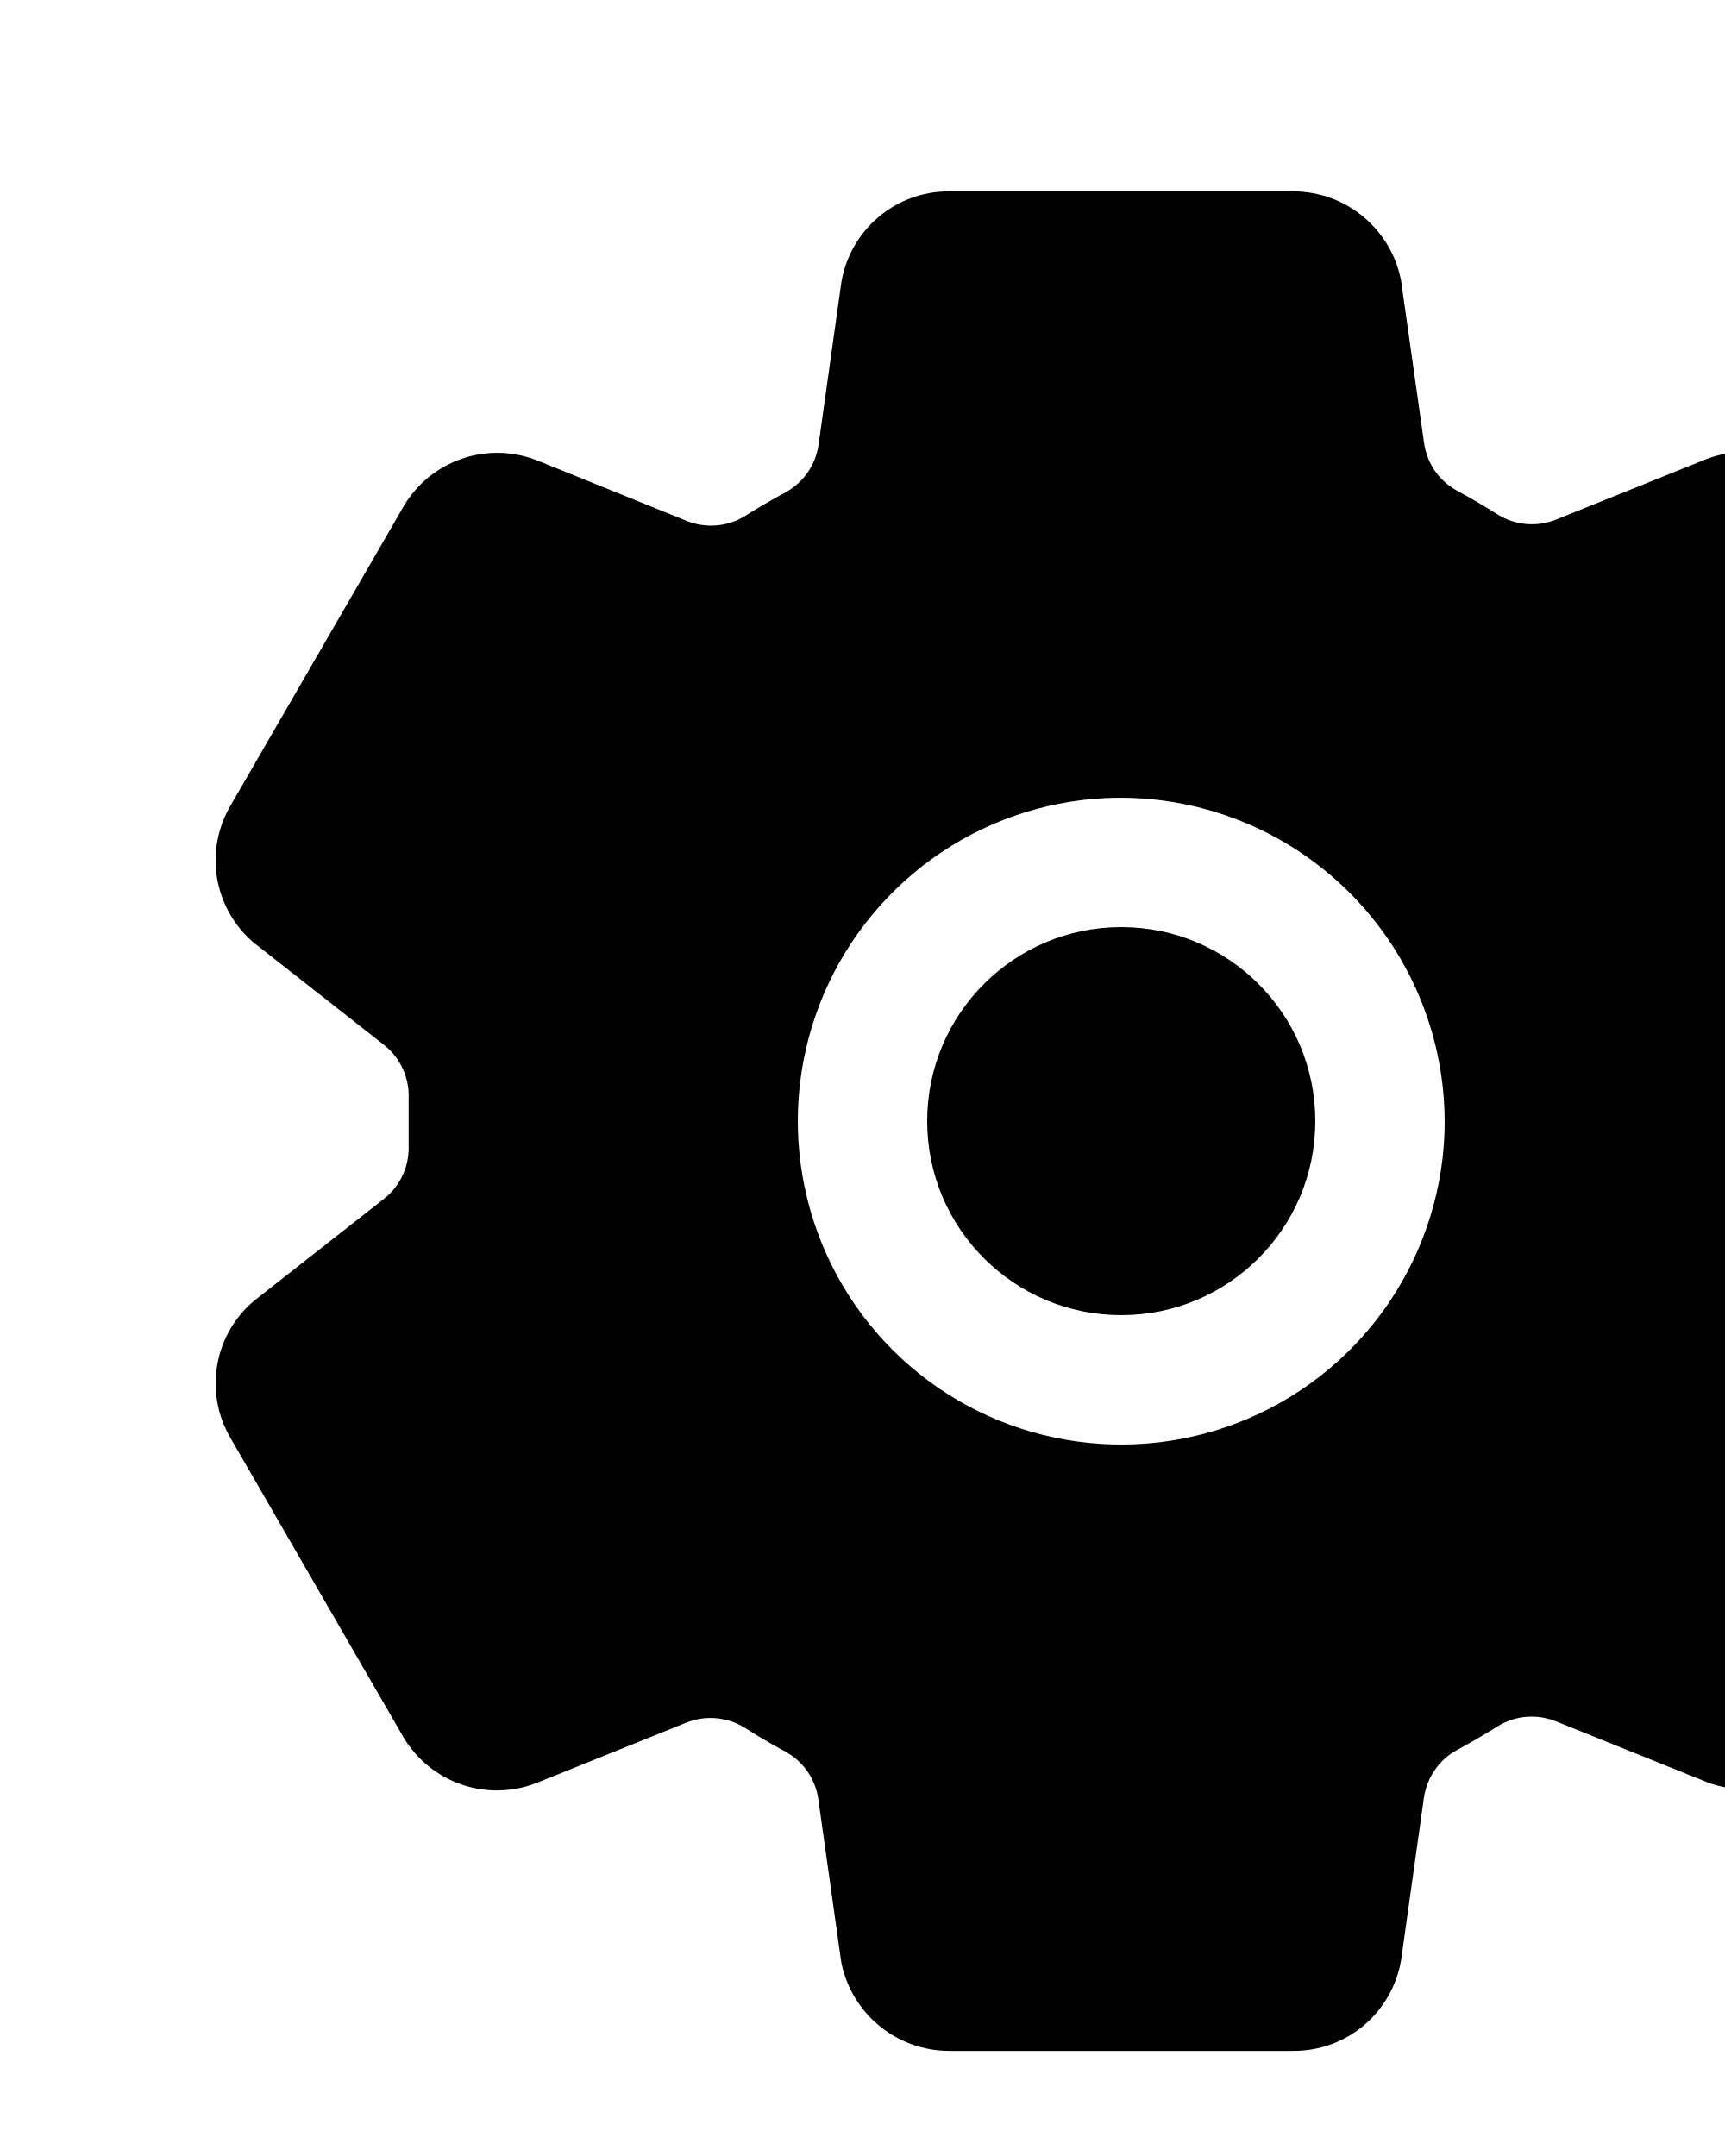
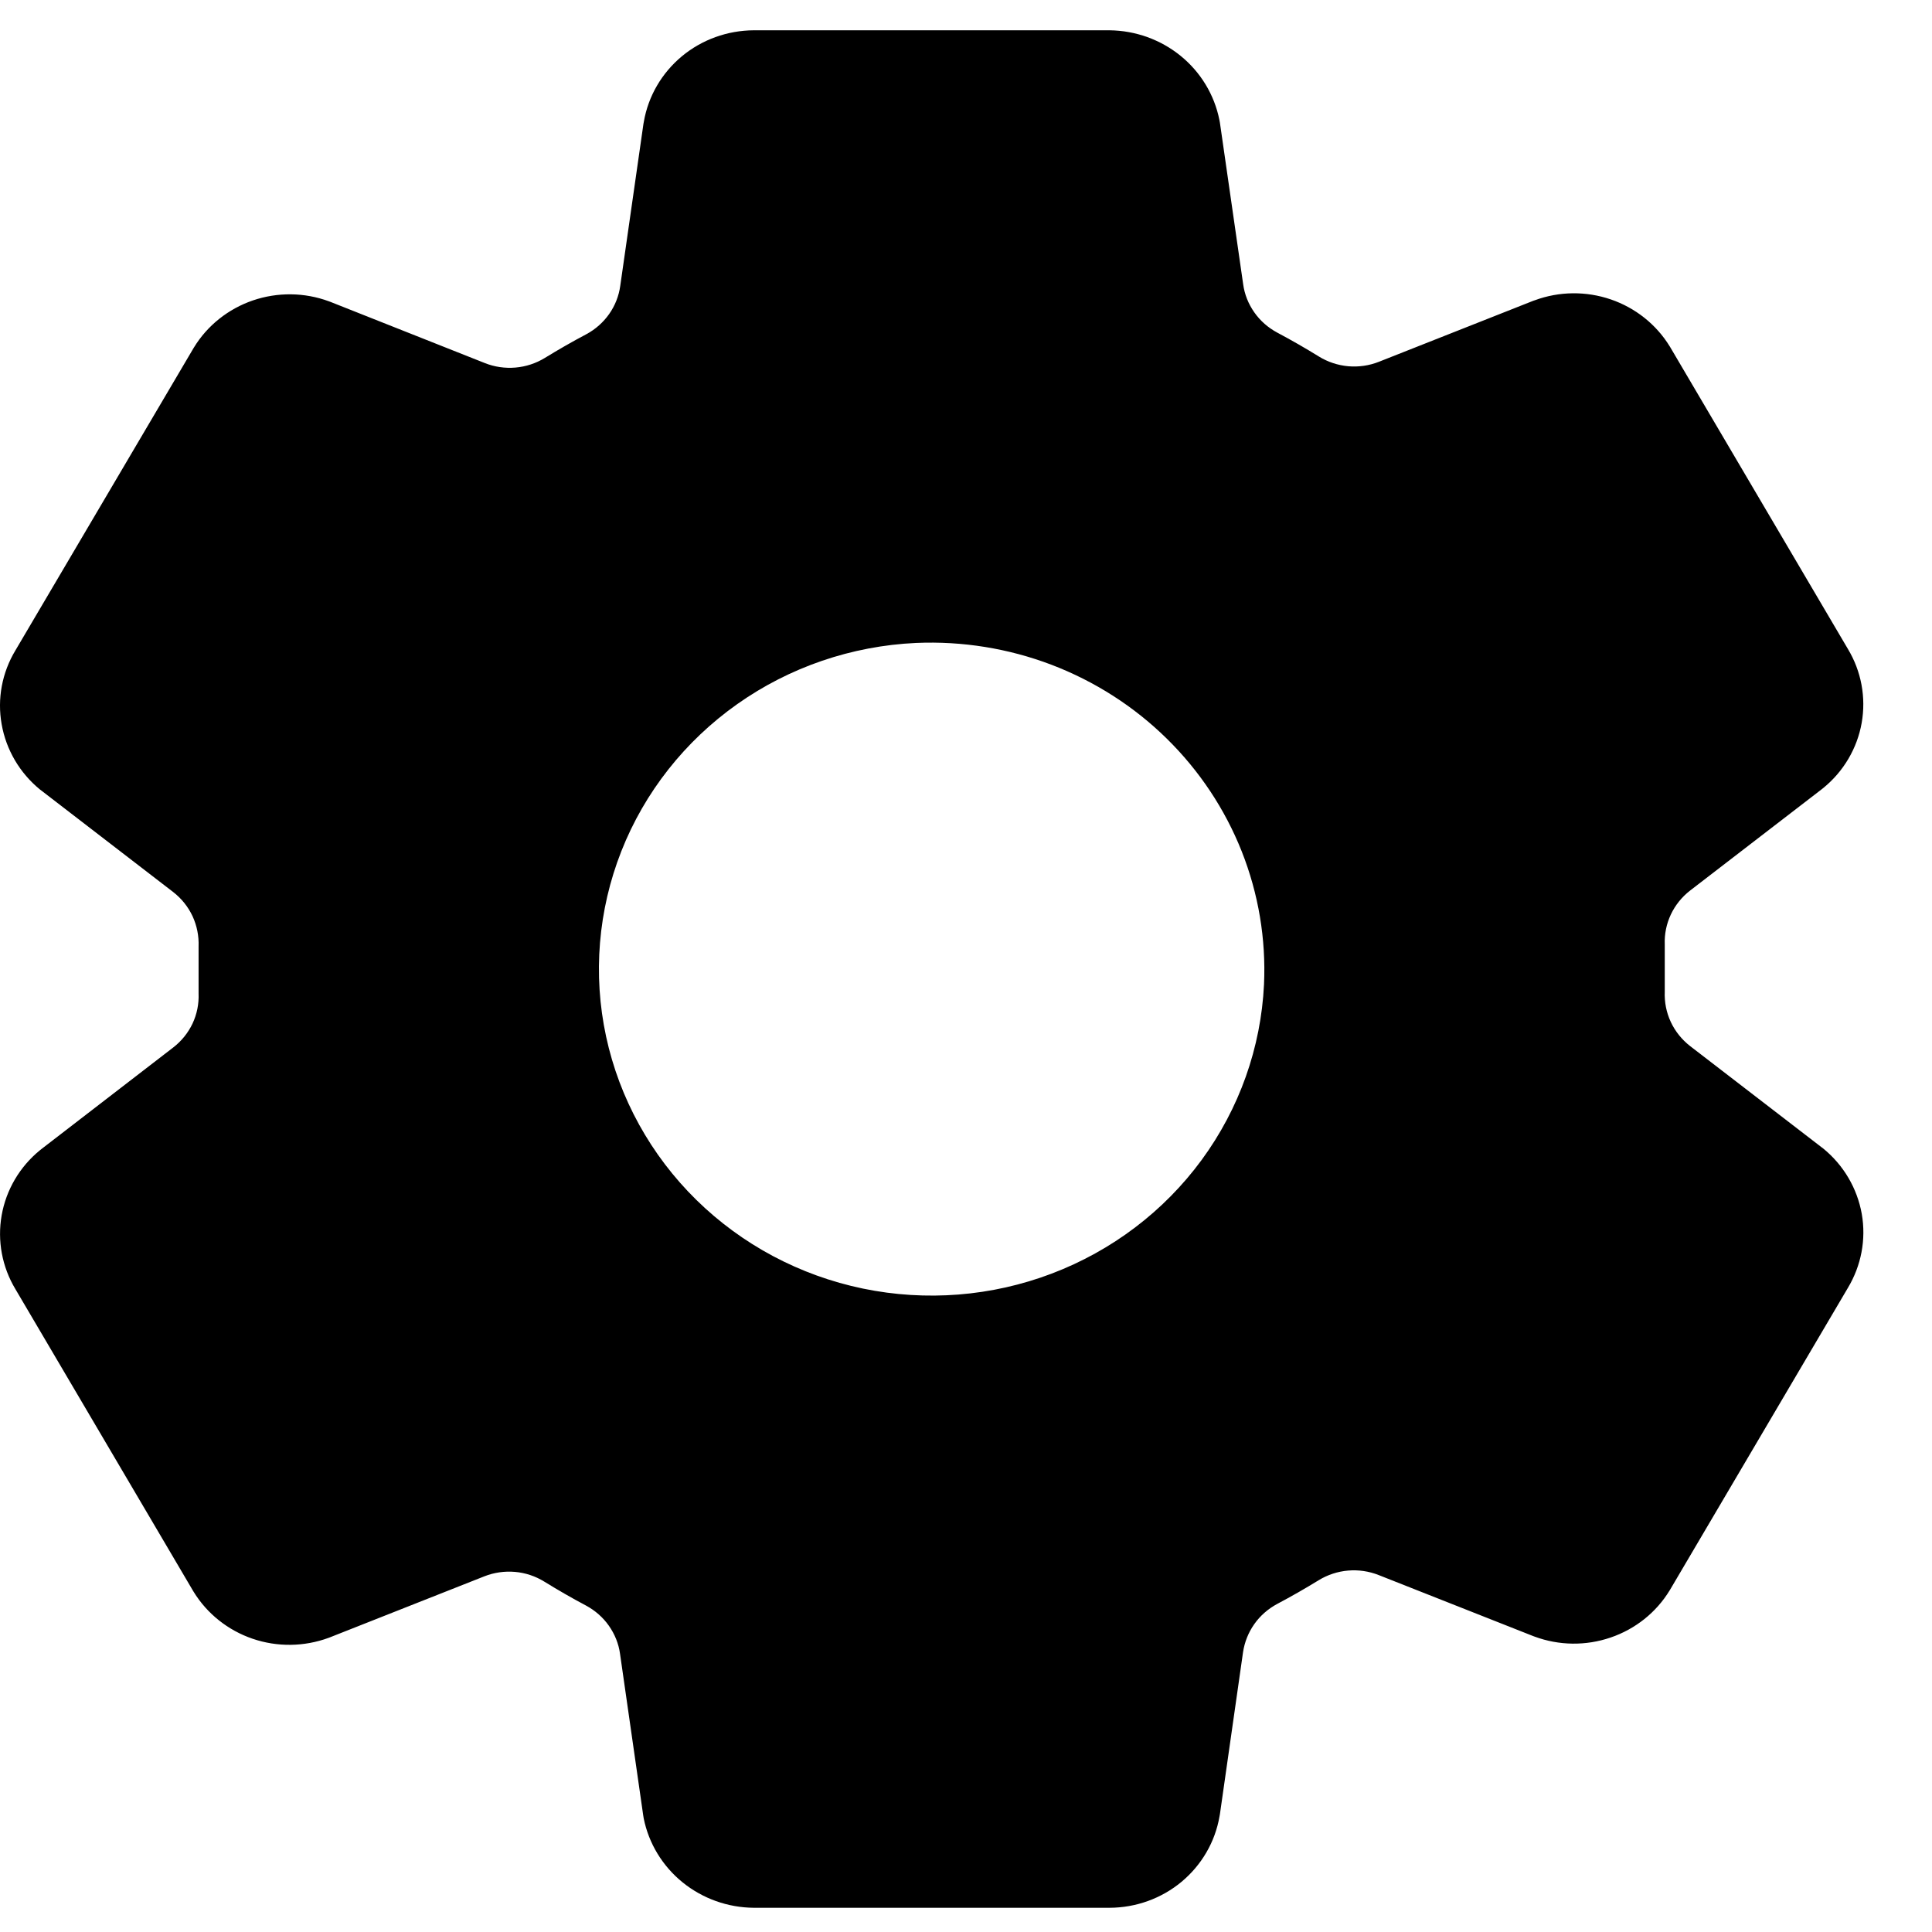
- <svg xmlns="http://www.w3.org/2000/svg" viewBox="12 12 20 25">
-   <path d="M25 27.25C26.243 27.25 27.25 26.243 27.25 25C27.25 23.757 26.243 22.75 25 22.75C23.757 22.75 22.75 23.757 22.75 25C22.75 26.243 23.757 27.25 25 27.25Z" />
-   <path d="M35.05 27.062L35.028 27.045L33.548 25.884C33.454 25.81 33.38 25.715 33.33 25.607C33.28 25.498 33.257 25.379 33.262 25.26V24.718C33.258 24.599 33.281 24.481 33.331 24.373C33.381 24.266 33.455 24.171 33.549 24.098L35.028 22.938L35.05 22.92C35.278 22.73 35.431 22.465 35.481 22.172C35.532 21.88 35.477 21.579 35.326 21.323L33.324 17.859C33.322 17.856 33.32 17.852 33.318 17.849C33.166 17.597 32.931 17.406 32.653 17.309C32.375 17.212 32.072 17.216 31.797 17.319L31.78 17.325L30.041 18.025C29.932 18.069 29.813 18.087 29.695 18.076C29.577 18.066 29.463 18.028 29.363 17.965C29.209 17.868 29.053 17.776 28.894 17.69C28.791 17.634 28.703 17.555 28.636 17.459C28.57 17.362 28.527 17.252 28.511 17.136L28.248 15.28L28.243 15.246C28.186 14.959 28.032 14.7 27.806 14.513C27.581 14.325 27.297 14.222 27.004 14.219H22.996C22.698 14.22 22.411 14.325 22.184 14.518C21.958 14.71 21.806 14.975 21.756 15.268L21.752 15.294L21.491 17.154C21.474 17.27 21.432 17.38 21.366 17.476C21.299 17.572 21.212 17.652 21.109 17.708C20.95 17.794 20.794 17.885 20.641 17.981C20.541 18.044 20.427 18.082 20.31 18.092C20.192 18.102 20.074 18.085 19.964 18.041L18.224 17.337L18.207 17.331C17.931 17.227 17.628 17.224 17.35 17.321C17.072 17.418 16.836 17.61 16.685 17.862L16.679 17.873L14.674 21.339C14.523 21.595 14.468 21.896 14.518 22.189C14.569 22.482 14.722 22.747 14.95 22.938L14.973 22.955L16.452 24.116C16.546 24.19 16.62 24.285 16.67 24.393C16.72 24.502 16.743 24.621 16.738 24.74V25.282C16.742 25.401 16.719 25.519 16.669 25.627C16.619 25.734 16.545 25.829 16.451 25.902L14.973 27.062L14.95 27.08C14.722 27.27 14.569 27.535 14.519 27.828C14.468 28.12 14.523 28.421 14.674 28.677L16.676 32.141C16.678 32.144 16.68 32.148 16.682 32.151C16.834 32.403 17.069 32.594 17.347 32.691C17.625 32.788 17.928 32.784 18.203 32.681L18.22 32.675L19.957 31.975C20.067 31.931 20.186 31.913 20.304 31.924C20.422 31.934 20.535 31.972 20.636 32.035C20.789 32.133 20.945 32.224 21.104 32.31C21.207 32.366 21.296 32.445 21.362 32.541C21.429 32.638 21.472 32.748 21.488 32.864L21.749 34.72L21.754 34.754C21.811 35.042 21.966 35.301 22.192 35.488C22.418 35.675 22.702 35.779 22.996 35.781H27.004C27.302 35.78 27.589 35.675 27.816 35.483C28.042 35.291 28.194 35.025 28.244 34.732L28.248 34.706L28.509 32.846C28.526 32.73 28.569 32.62 28.636 32.523C28.702 32.427 28.79 32.348 28.893 32.292C29.053 32.206 29.21 32.114 29.362 32.019C29.462 31.956 29.575 31.918 29.693 31.908C29.81 31.898 29.929 31.915 30.038 31.959L31.779 32.66L31.795 32.667C32.071 32.77 32.374 32.774 32.653 32.677C32.931 32.58 33.166 32.388 33.318 32.135C33.319 32.132 33.321 32.128 33.324 32.125L35.326 28.661C35.477 28.405 35.532 28.104 35.482 27.811C35.431 27.518 35.278 27.253 35.05 27.062ZM28.746 25.176C28.712 25.902 28.467 26.602 28.043 27.192C27.618 27.782 27.031 28.235 26.353 28.497C25.675 28.76 24.936 28.819 24.225 28.669C23.514 28.519 22.862 28.166 22.348 27.652C21.834 27.138 21.481 26.486 21.331 25.775C21.181 25.064 21.24 24.324 21.503 23.646C21.765 22.969 22.219 22.382 22.808 21.957C23.398 21.532 24.098 21.288 24.824 21.254C25.345 21.231 25.866 21.317 26.352 21.506C26.838 21.695 27.279 21.983 27.648 22.352C28.017 22.721 28.305 23.162 28.494 23.649C28.683 24.135 28.769 24.655 28.746 25.176Z" />
+ <svg xmlns="http://www.w3.org/2000/svg" width="28" height="28" viewBox="0 0 28 28">
+   <path d="M26.426 16.647L26.397 16.625L24.495 15.161C24.374 15.067 24.278 14.947 24.214 14.81C24.15 14.673 24.121 14.523 24.127 14.372V13.688C24.121 13.539 24.151 13.39 24.215 13.254C24.279 13.118 24.375 12.999 24.495 12.906L26.397 11.442L26.426 11.419C26.719 11.18 26.916 10.845 26.981 10.476C27.046 10.107 26.975 9.727 26.781 9.405L24.207 5.033C24.204 5.029 24.201 5.025 24.199 5.02C24.004 4.702 23.701 4.461 23.344 4.339C22.987 4.217 22.597 4.221 22.243 4.352L22.222 4.359L19.985 5.243C19.844 5.299 19.692 5.321 19.54 5.308C19.388 5.294 19.242 5.246 19.113 5.166C18.916 5.044 18.715 4.929 18.51 4.82C18.378 4.749 18.264 4.649 18.179 4.528C18.093 4.406 18.037 4.267 18.017 4.12L17.68 1.779L17.672 1.736C17.599 1.373 17.401 1.046 17.111 0.81C16.821 0.574 16.457 0.443 16.08 0.439H10.925C10.543 0.441 10.173 0.574 9.882 0.816C9.59 1.059 9.395 1.394 9.331 1.764L9.325 1.797L8.989 4.144C8.969 4.289 8.914 4.429 8.829 4.55C8.744 4.671 8.631 4.772 8.499 4.843C8.295 4.951 8.094 5.066 7.897 5.187C7.768 5.266 7.622 5.314 7.471 5.327C7.32 5.34 7.167 5.318 7.027 5.262L4.789 4.375L4.767 4.367C4.413 4.236 4.023 4.232 3.665 4.354C3.307 4.477 3.004 4.718 2.81 5.037L2.802 5.05L0.224 9.425C0.029 9.748 -0.042 10.128 0.024 10.497C0.089 10.867 0.286 11.202 0.579 11.442L0.608 11.464L2.51 12.928C2.631 13.022 2.727 13.142 2.791 13.279C2.854 13.416 2.884 13.566 2.878 13.717V14.4C2.884 14.55 2.854 14.699 2.79 14.835C2.725 14.971 2.629 15.09 2.509 15.182L0.608 16.647L0.579 16.67C0.286 16.909 0.089 17.244 0.024 17.613C-0.041 17.982 0.03 18.362 0.224 18.684L2.798 23.056C2.801 23.06 2.804 23.064 2.806 23.069C3.001 23.387 3.304 23.628 3.661 23.75C4.018 23.872 4.408 23.867 4.762 23.737L4.783 23.729L7.018 22.846C7.159 22.79 7.312 22.768 7.463 22.781C7.615 22.794 7.761 22.843 7.89 22.923C8.088 23.045 8.289 23.161 8.493 23.269C8.625 23.34 8.739 23.44 8.824 23.561C8.91 23.683 8.966 23.822 8.986 23.968L9.322 26.31L9.329 26.353C9.402 26.716 9.601 27.044 9.892 27.28C10.183 27.516 10.547 27.646 10.925 27.649H16.08C16.462 27.648 16.832 27.515 17.123 27.273C17.415 27.03 17.61 26.695 17.674 26.325L17.68 26.292L18.015 23.945C18.037 23.799 18.092 23.66 18.178 23.538C18.263 23.417 18.377 23.317 18.509 23.246C18.715 23.137 18.916 23.022 19.111 22.902C19.24 22.823 19.386 22.775 19.537 22.762C19.688 22.749 19.84 22.771 19.981 22.827L22.219 23.711L22.241 23.719C22.595 23.85 22.985 23.855 23.343 23.732C23.701 23.61 24.004 23.368 24.198 23.049C24.201 23.044 24.203 23.04 24.206 23.036L26.781 18.665C26.975 18.342 27.047 17.962 26.982 17.592C26.916 17.222 26.719 16.887 26.426 16.647ZM18.319 14.267C18.275 15.183 17.961 16.067 17.415 16.811C16.869 17.555 16.114 18.127 15.242 18.458C14.371 18.789 13.42 18.864 12.506 18.675C11.591 18.485 10.753 18.039 10.092 17.39C9.432 16.742 8.977 15.919 8.784 15.022C8.591 14.125 8.668 13.192 9.005 12.336C9.342 11.481 9.926 10.741 10.684 10.205C11.442 9.669 12.343 9.361 13.276 9.318C13.947 9.289 14.616 9.397 15.241 9.635C15.866 9.874 16.434 10.237 16.908 10.703C17.382 11.168 17.753 11.726 17.996 12.339C18.239 12.953 18.349 13.609 18.319 14.267Z" />
</svg>
